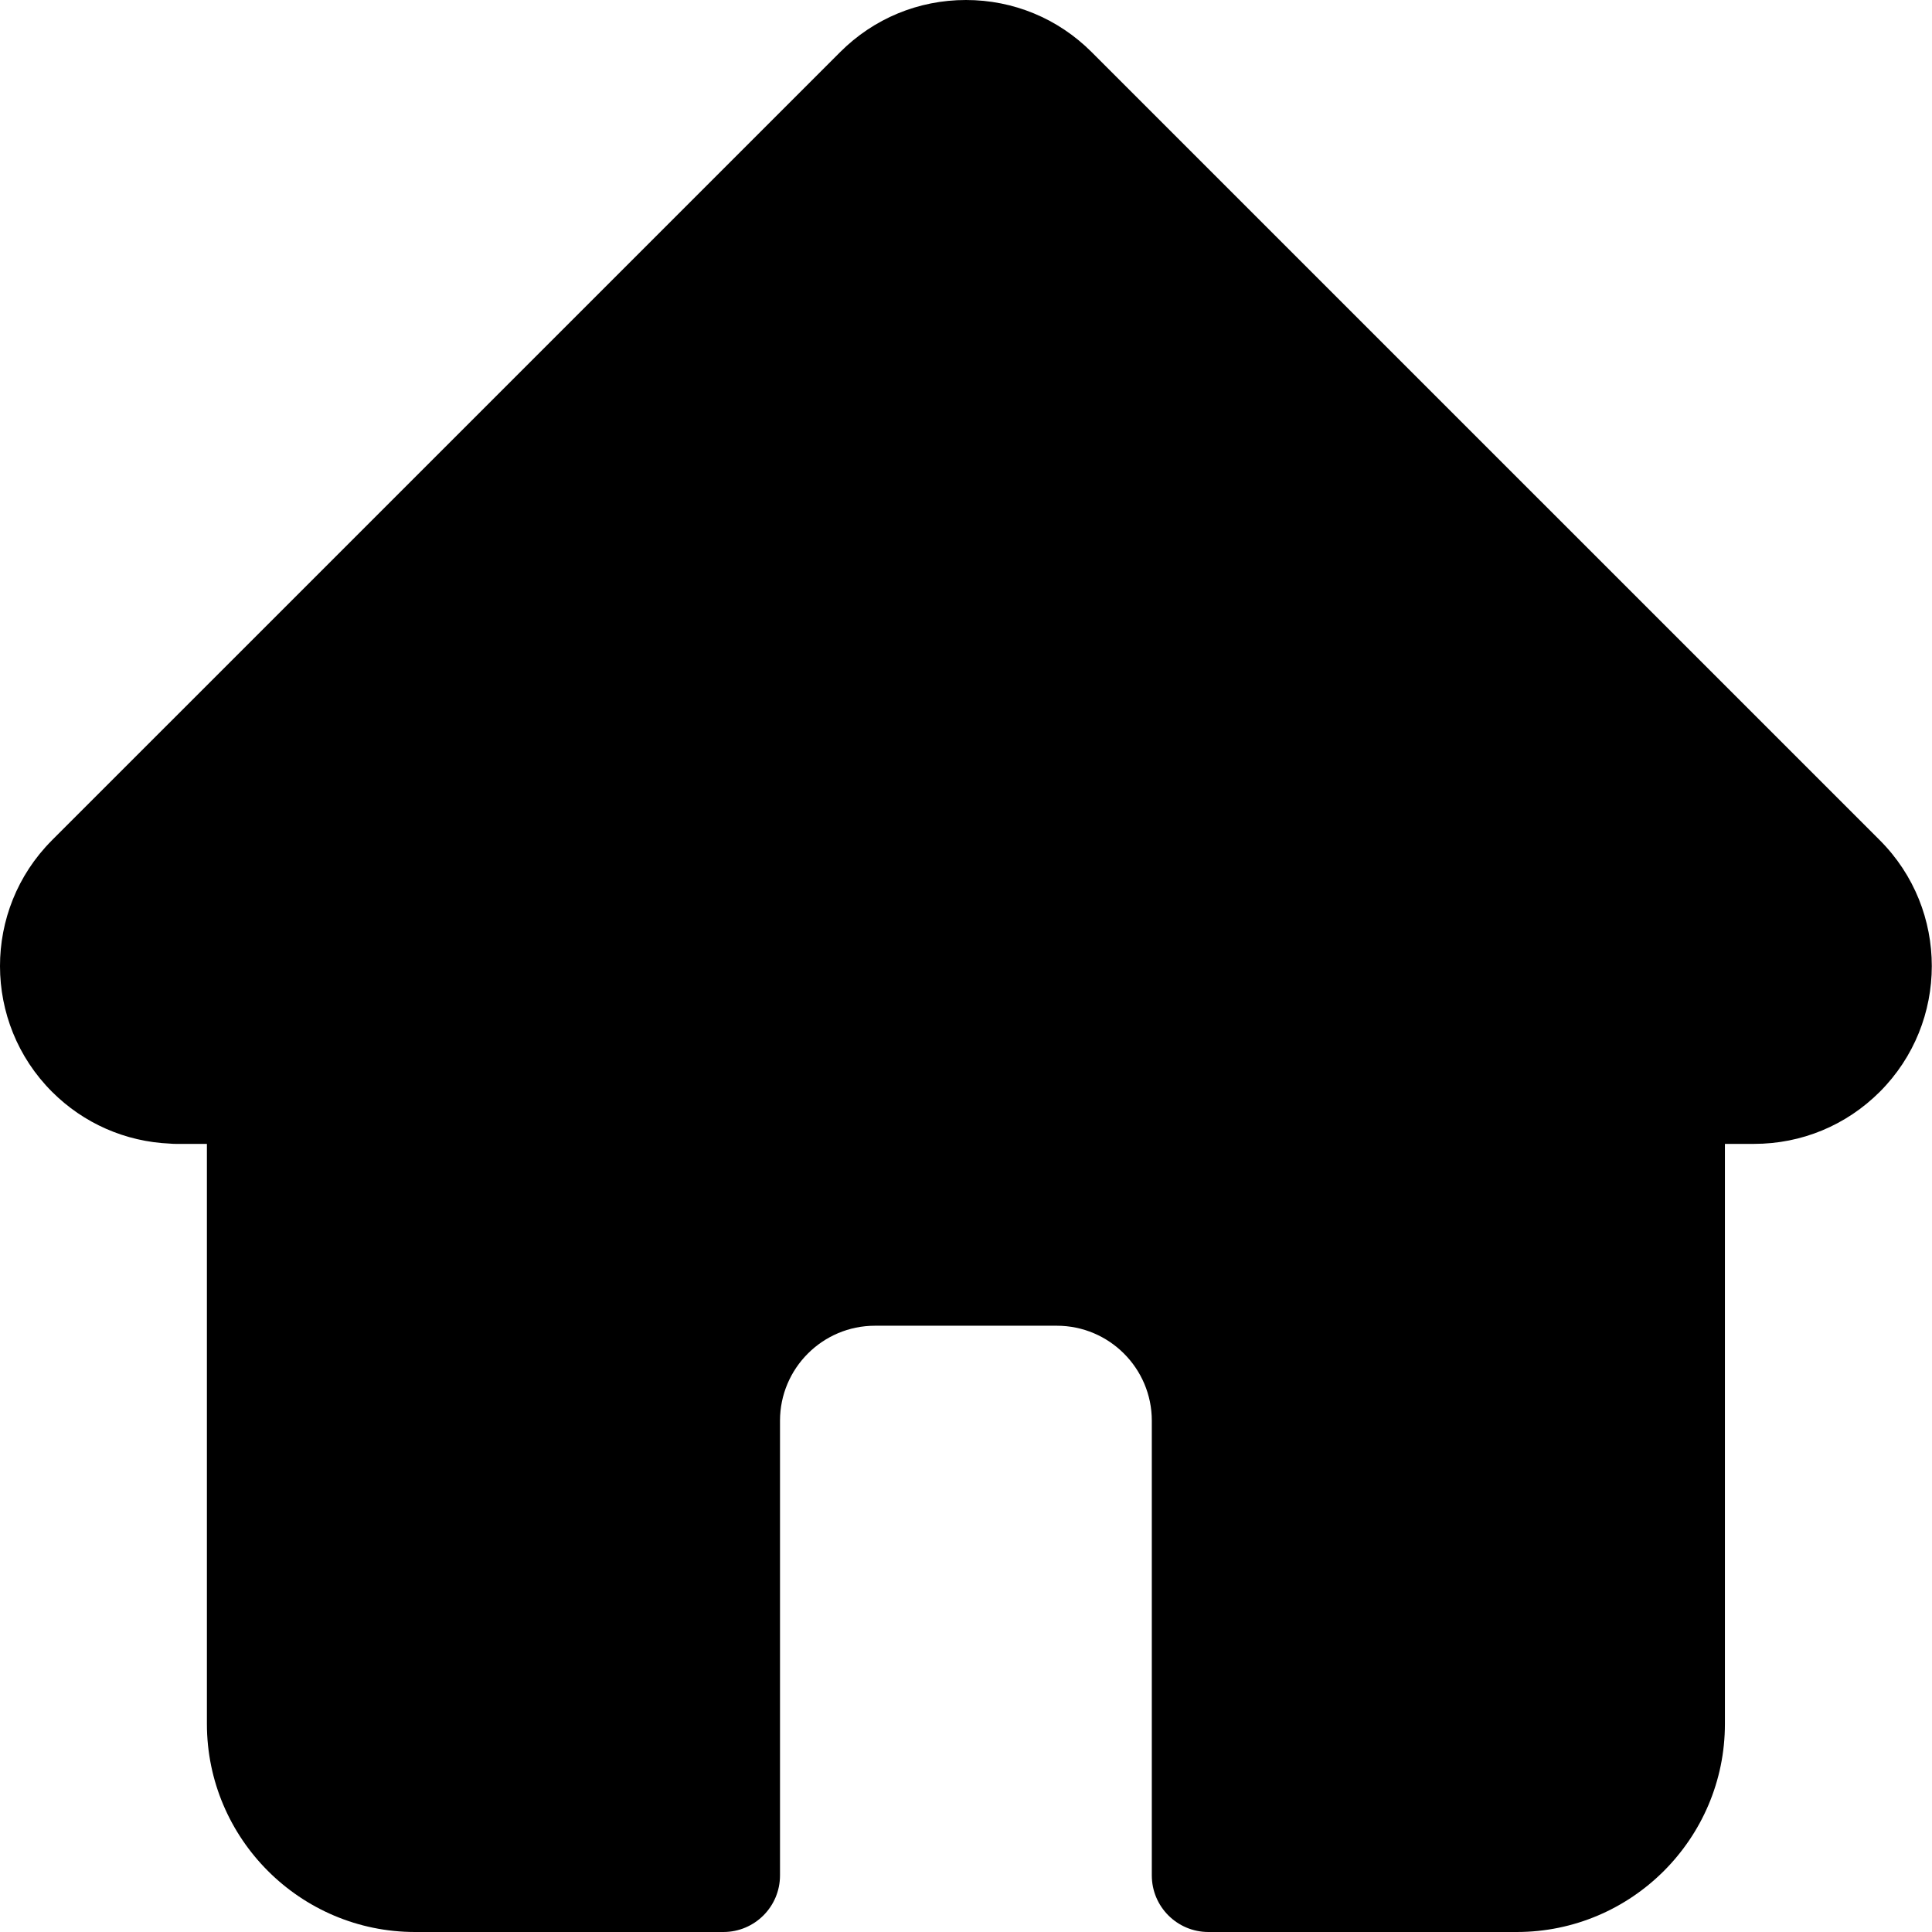
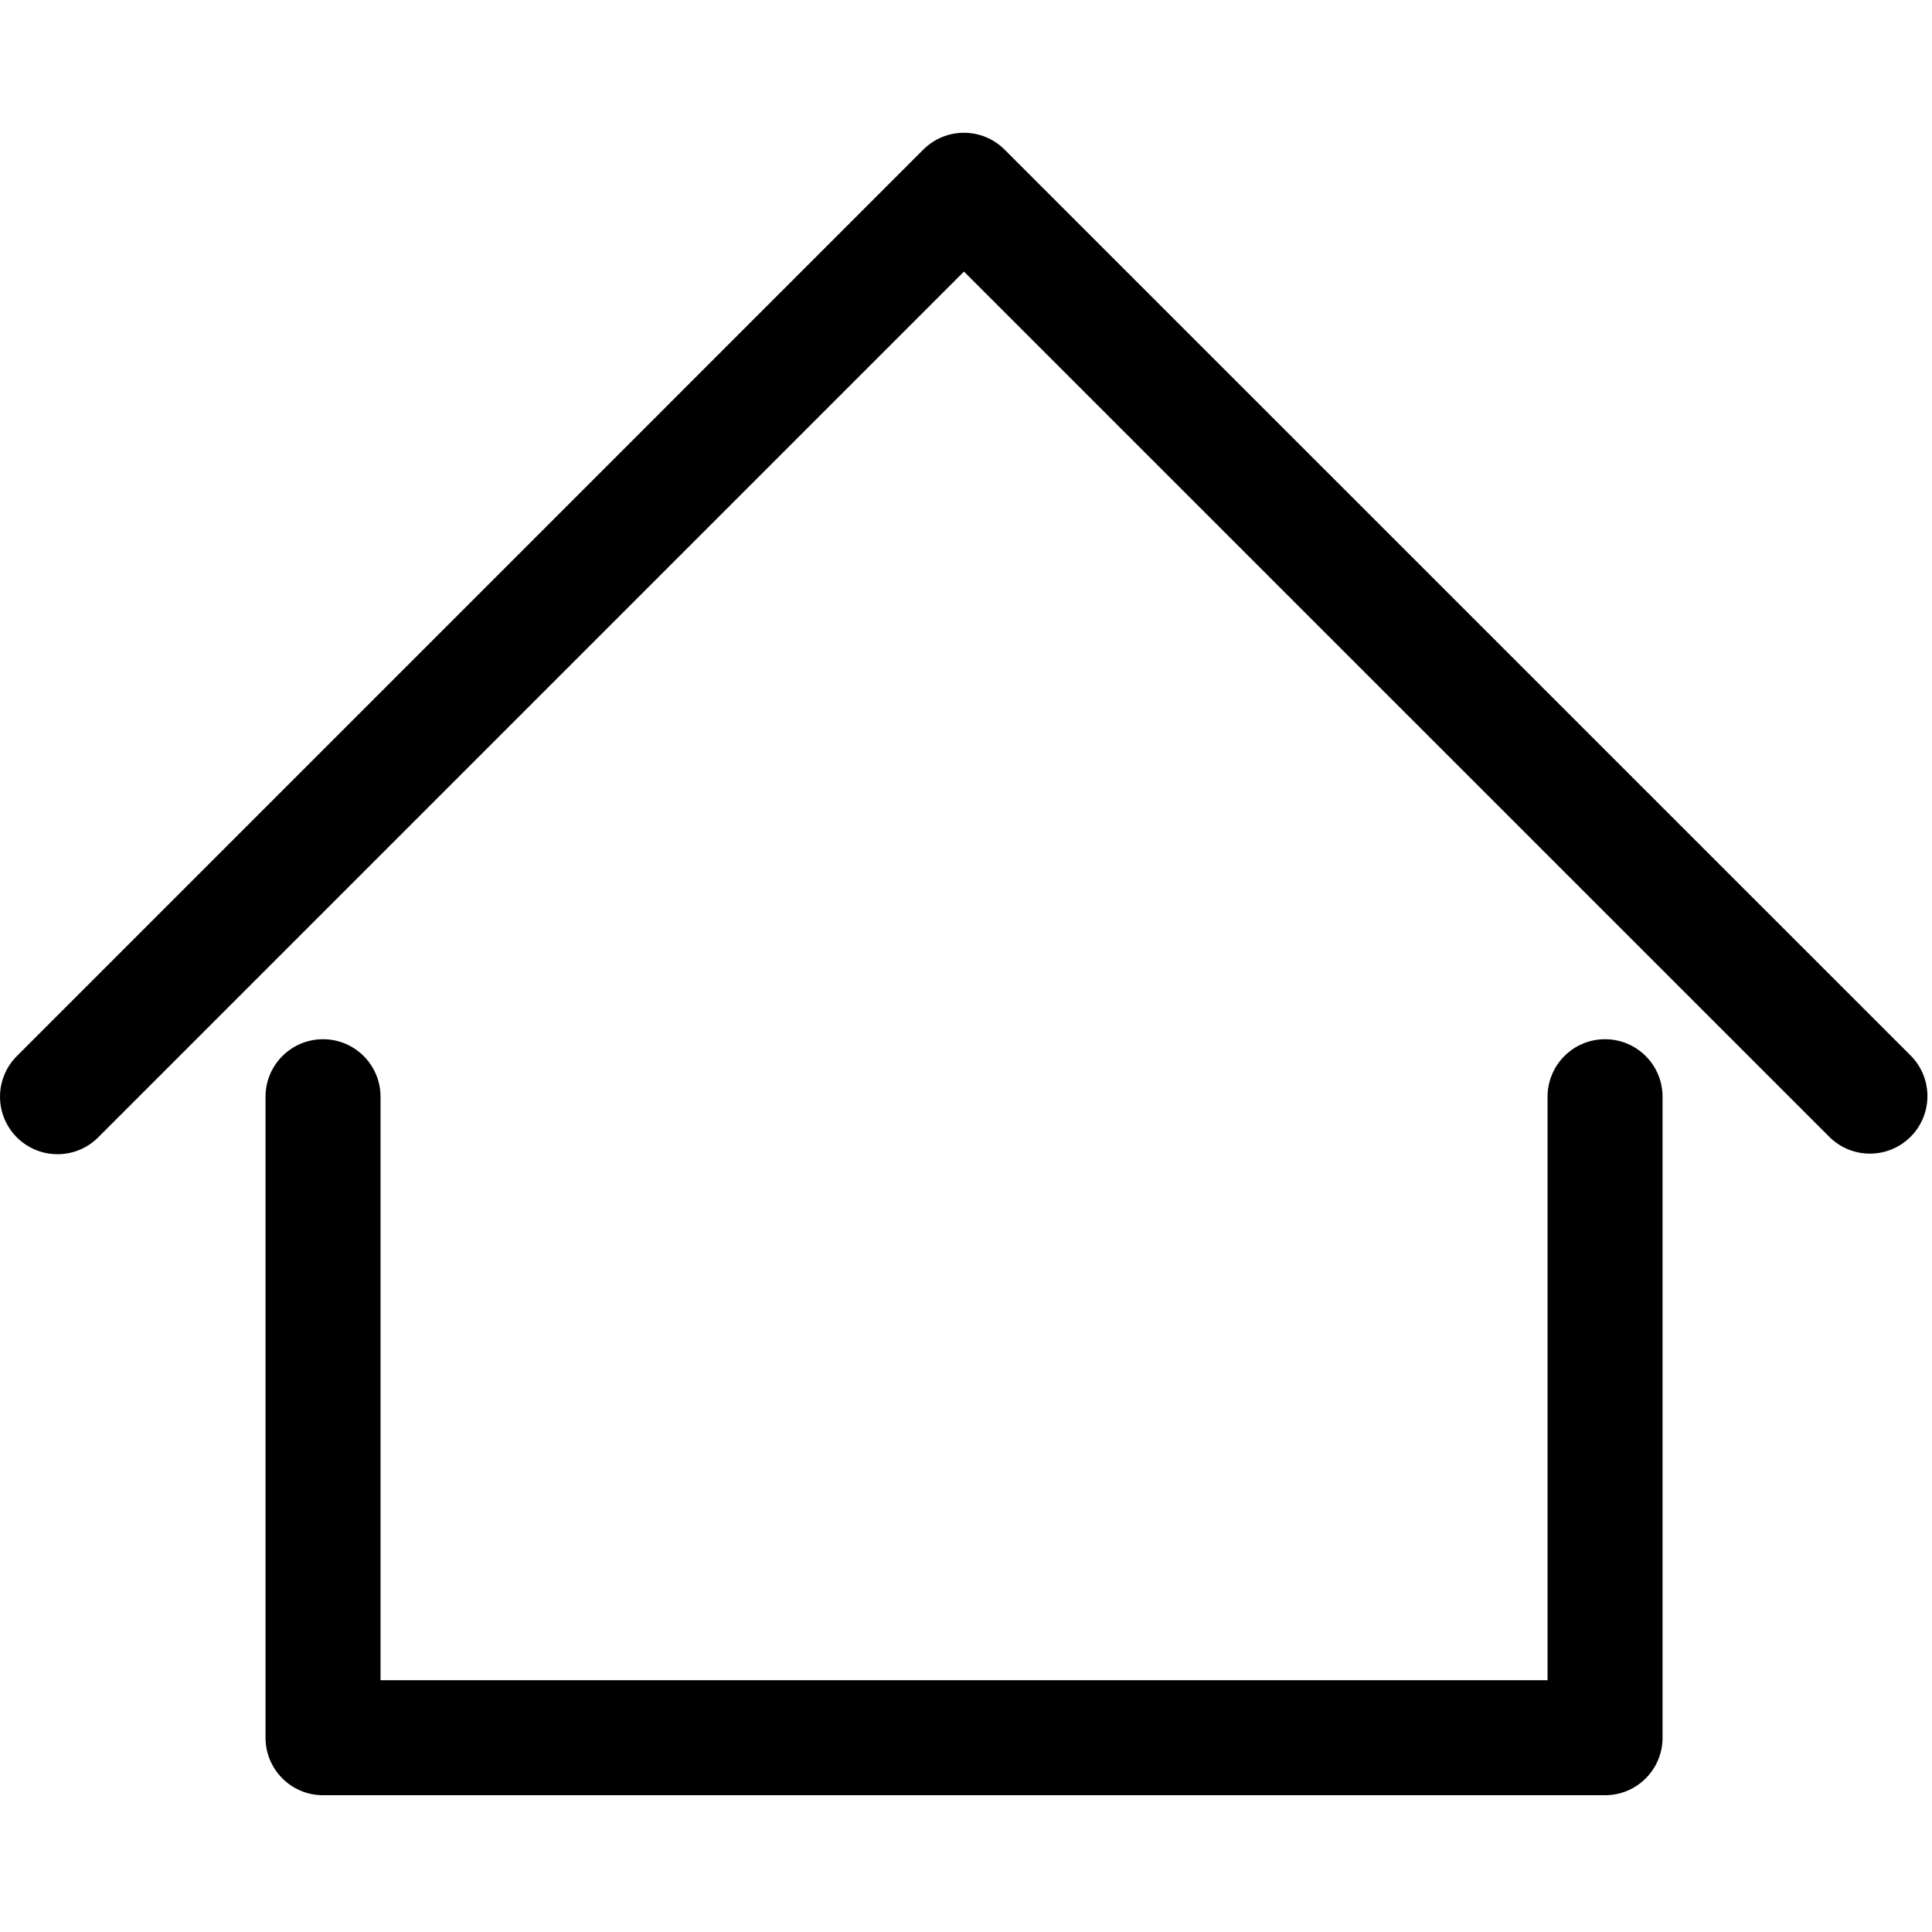
- <svg xmlns="http://www.w3.org/2000/svg" height="512pt" viewBox="0 0 512 512" width="512pt">
-   <path d="M498.195 222.695l-.035-.035L289.305 13.813C280.402 4.905 268.566 0 255.977 0c-12.59 0-24.426 4.902-33.332 13.809L13.898 222.55c-.07.07-.14.144-.21.215-18.282 18.386-18.25 48.218.09 66.558 8.378 8.383 19.445 13.238 31.277 13.746.48.047.965.07 1.453.07h8.324v153.7C54.832 487.254 79.578 512 110 512h81.71c8.282 0 15-6.715 15-15V376.5c0-13.879 11.29-25.168 25.169-25.168h48.195c13.88 0 25.168 11.29 25.168 25.168V497c0 8.285 6.715 15 15 15h81.711c30.422 0 55.168-24.746 55.168-55.16v-153.7h7.719c12.586 0 24.422-4.902 33.332-13.808 18.36-18.371 18.367-48.254.023-66.637zm0 0" />
+ <svg xmlns="http://www.w3.org/2000/svg" viewBox="0 0 252 252">
+   <path d="M209.355 135.551a7.5 7.5 0 00-7.5 7.5v76.109H49.634v-76.109a7.5 7.5 0 00-7.5-7.5 7.5 7.5 0 00-7.5 7.5v83.609a7.5 7.5 0 007.5 7.5h167.221a7.5 7.5 0 007.5-7.5v-83.609a7.5 7.5 0 00-7.5-7.5z" />
+   <path d="M249.282 137.748L131.035 19.515a7.5 7.5 0 00-10.606 0L2.197 137.748a7.5 7.5 0 005.304 12.803c1.92 0 3.839-.732 5.304-2.197l112.929-112.93 112.943 112.93a7.5 7.5 0 0010.605-10.606z" />
</svg>
